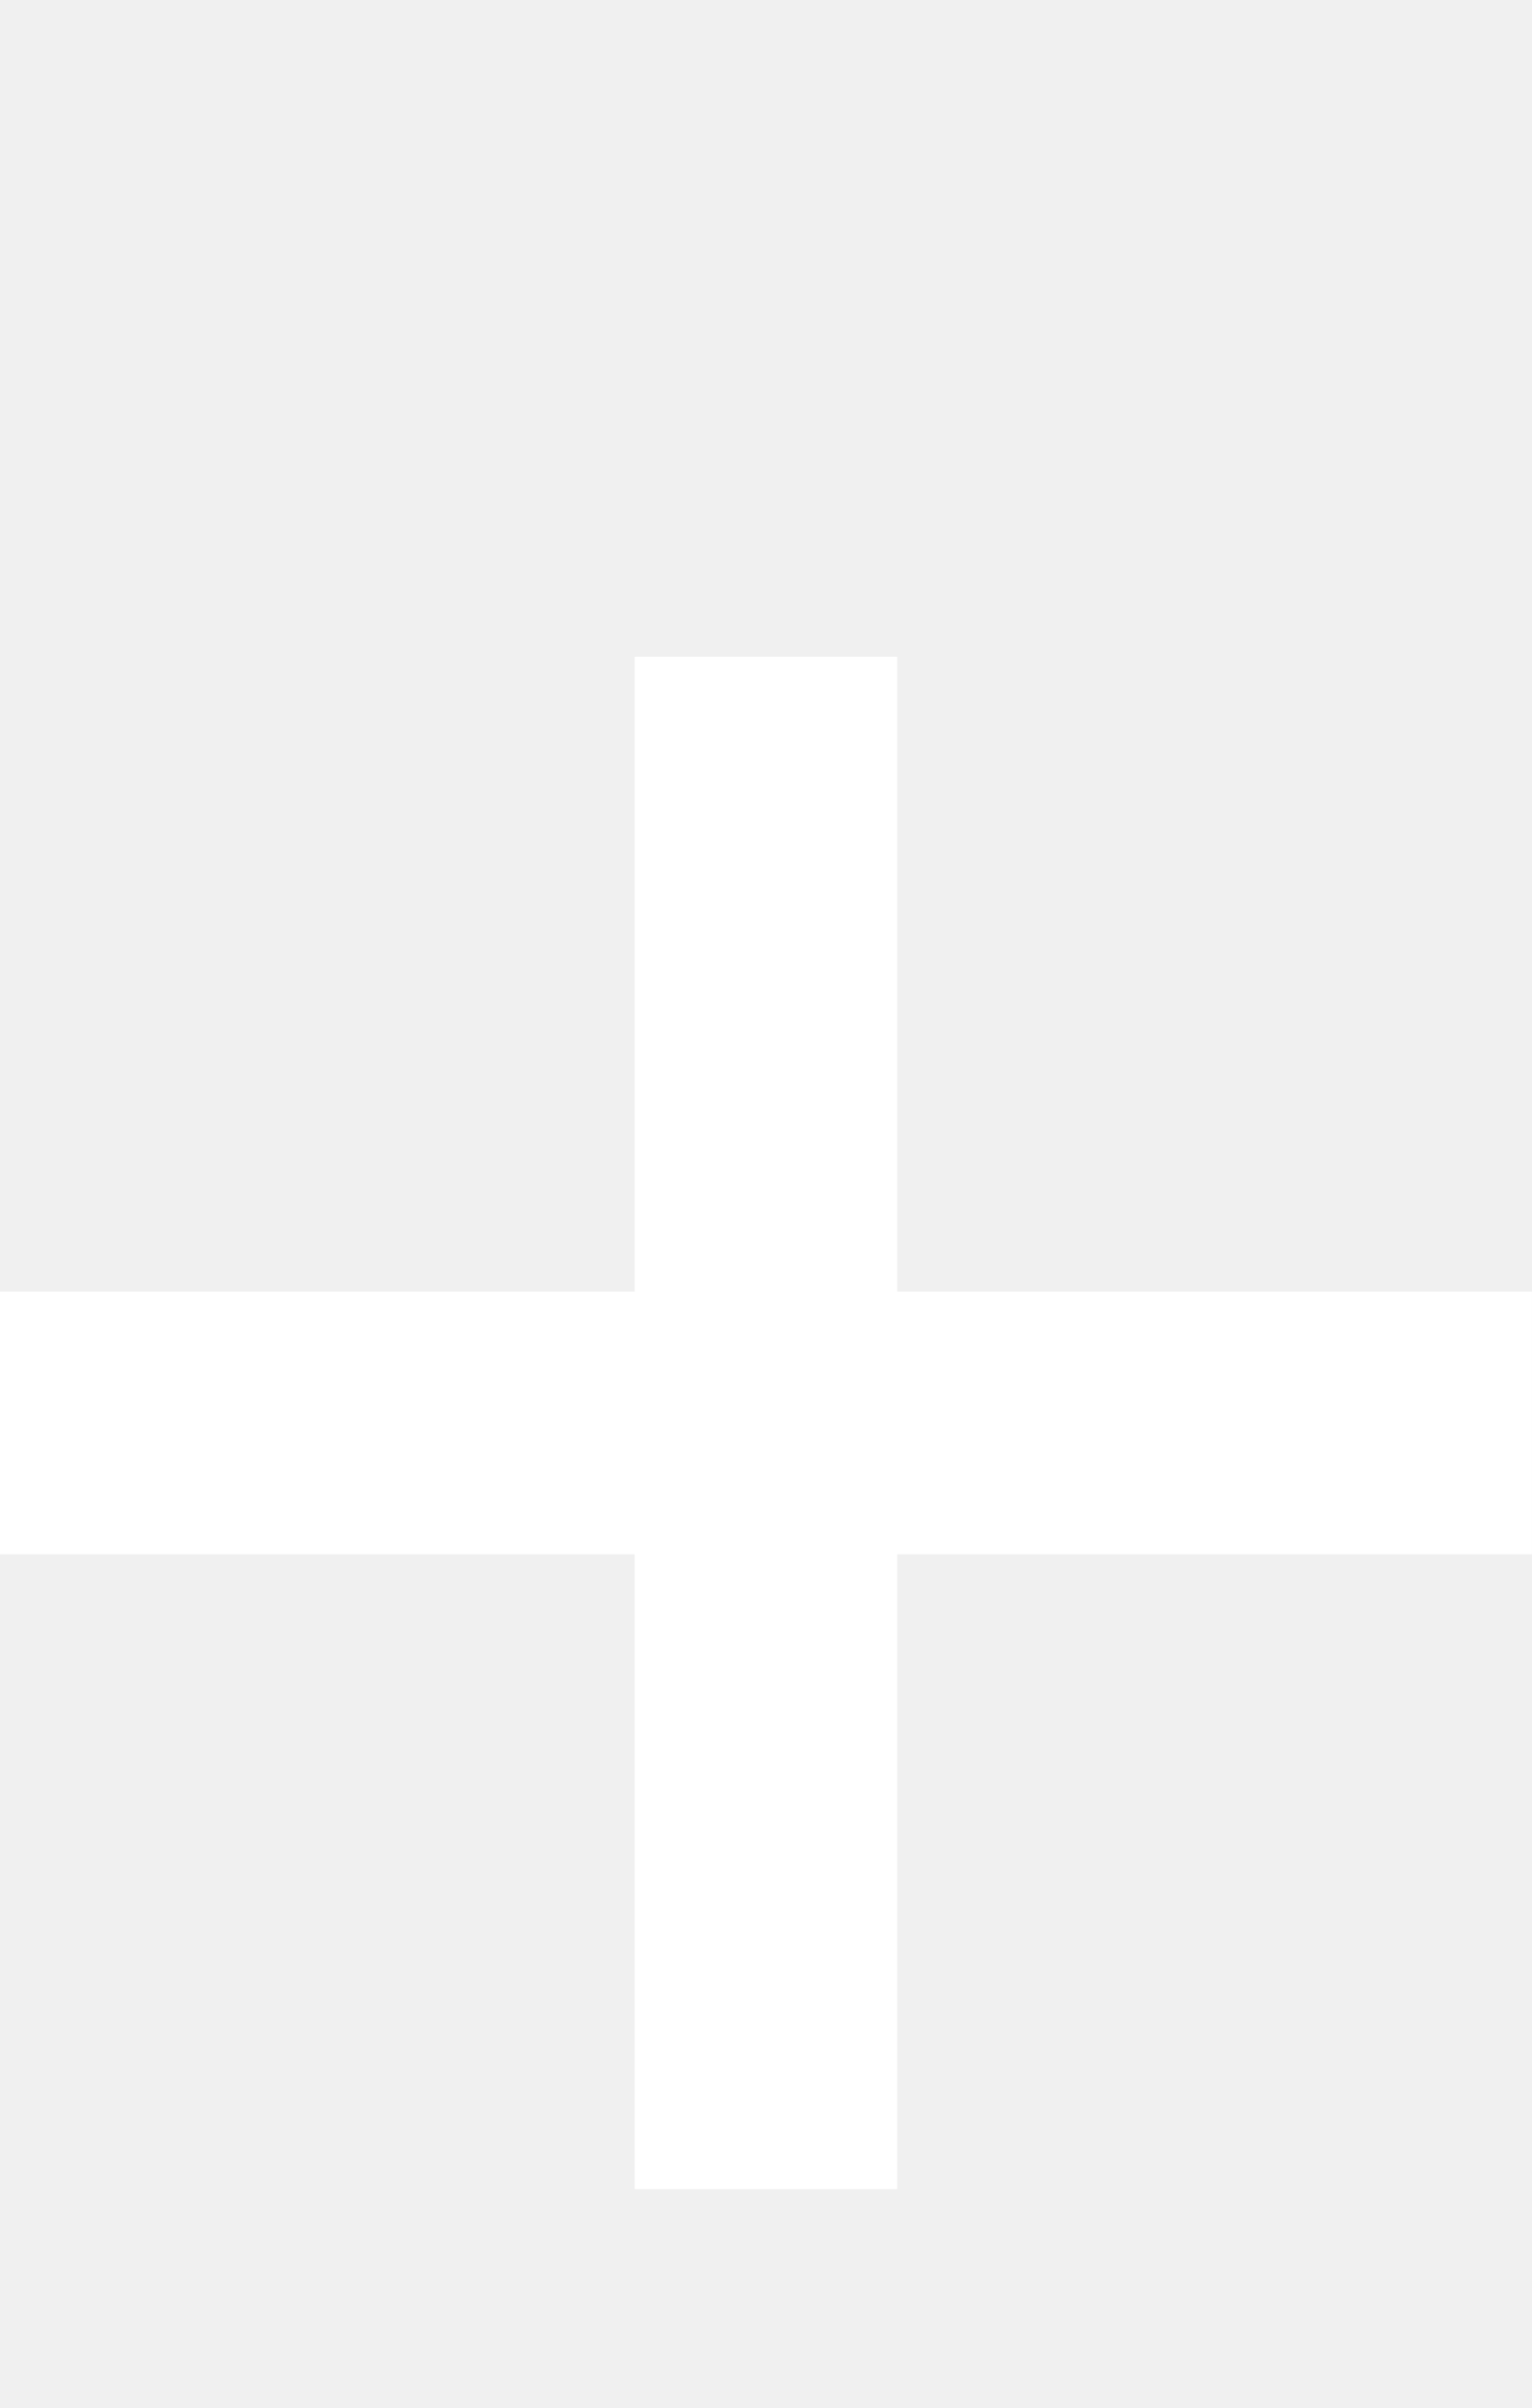
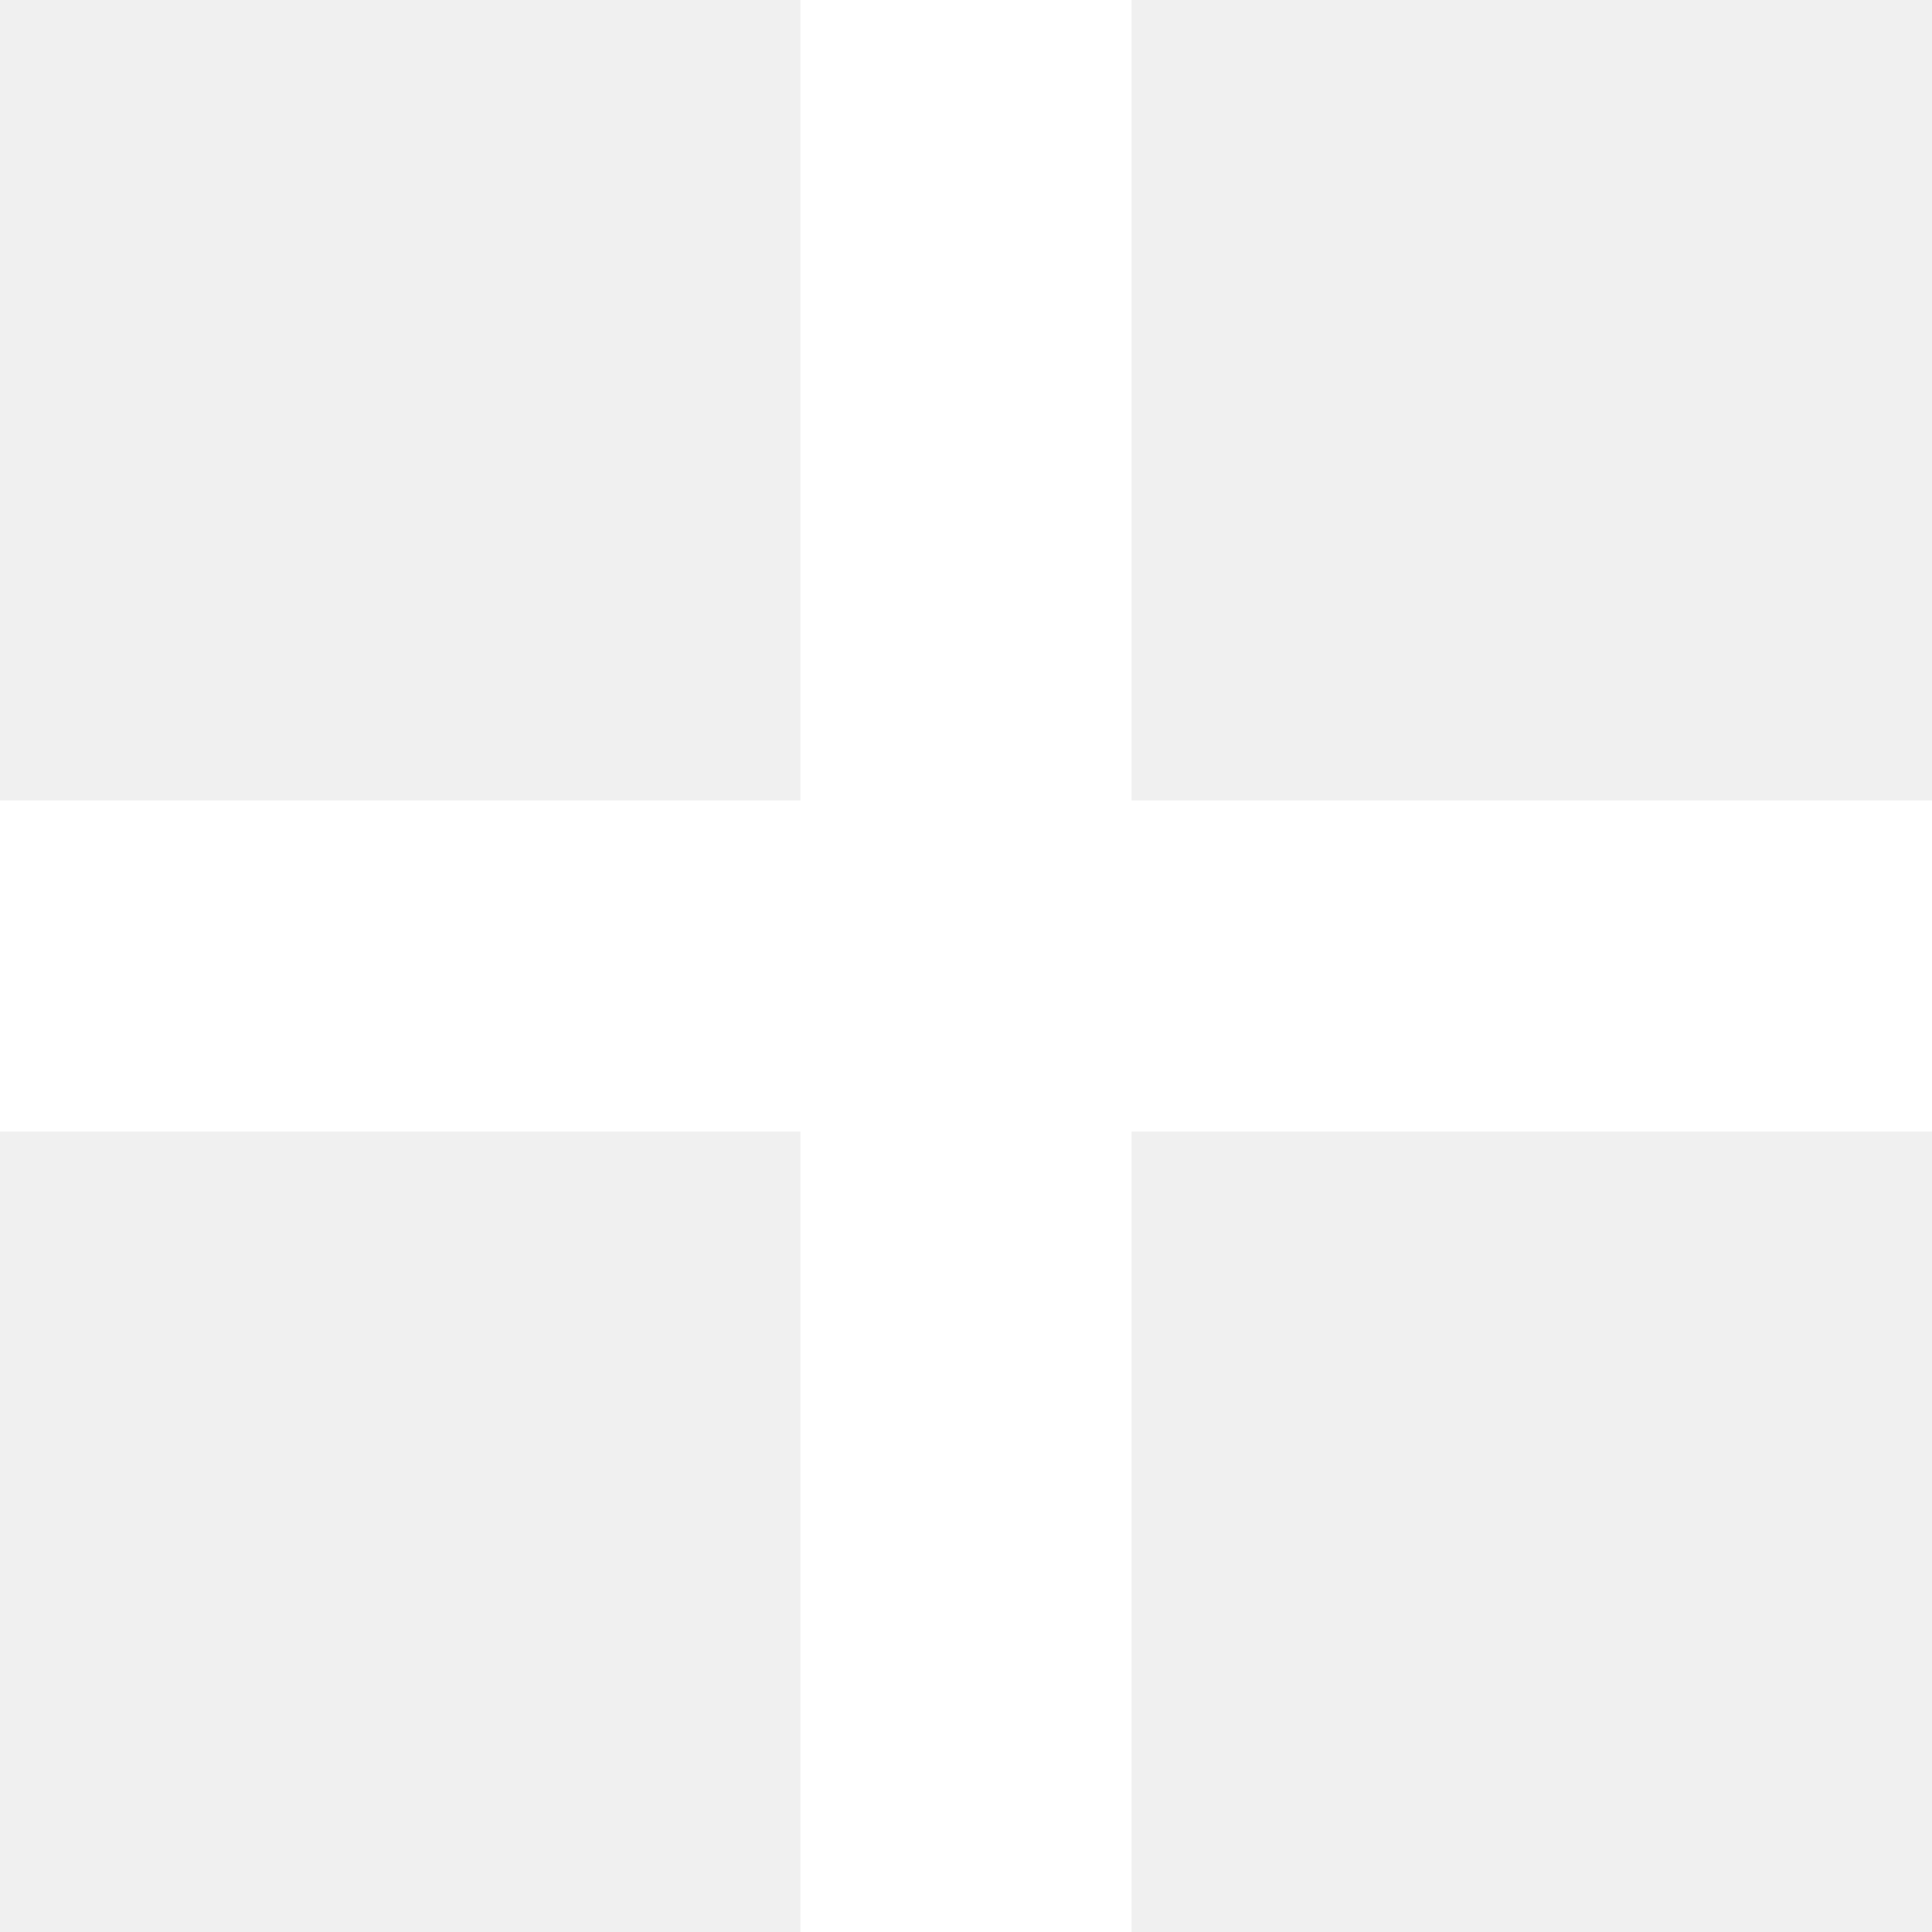
- <svg xmlns="http://www.w3.org/2000/svg" width="7" height="11" viewBox="0 0 7 11" fill="none">
-   <path fill-rule="evenodd" clip-rule="evenodd" d="M2.9 7.1V10H4.1V7.1H7V5.9H4.1V3H2.9V5.9H0V7.1H2.9Z" fill="white" />
+ <svg xmlns="http://www.w3.org/2000/svg" width="7" height="7" viewBox="0 0 7 7" fill="none">
+   <path fill-rule="evenodd" clip-rule="evenodd" d="M2.9 4.1V7H4.1V4.1H7V2.9H4.1V0H2.9V2.9H0V4.1H2.9Z" fill="white" />
</svg>
